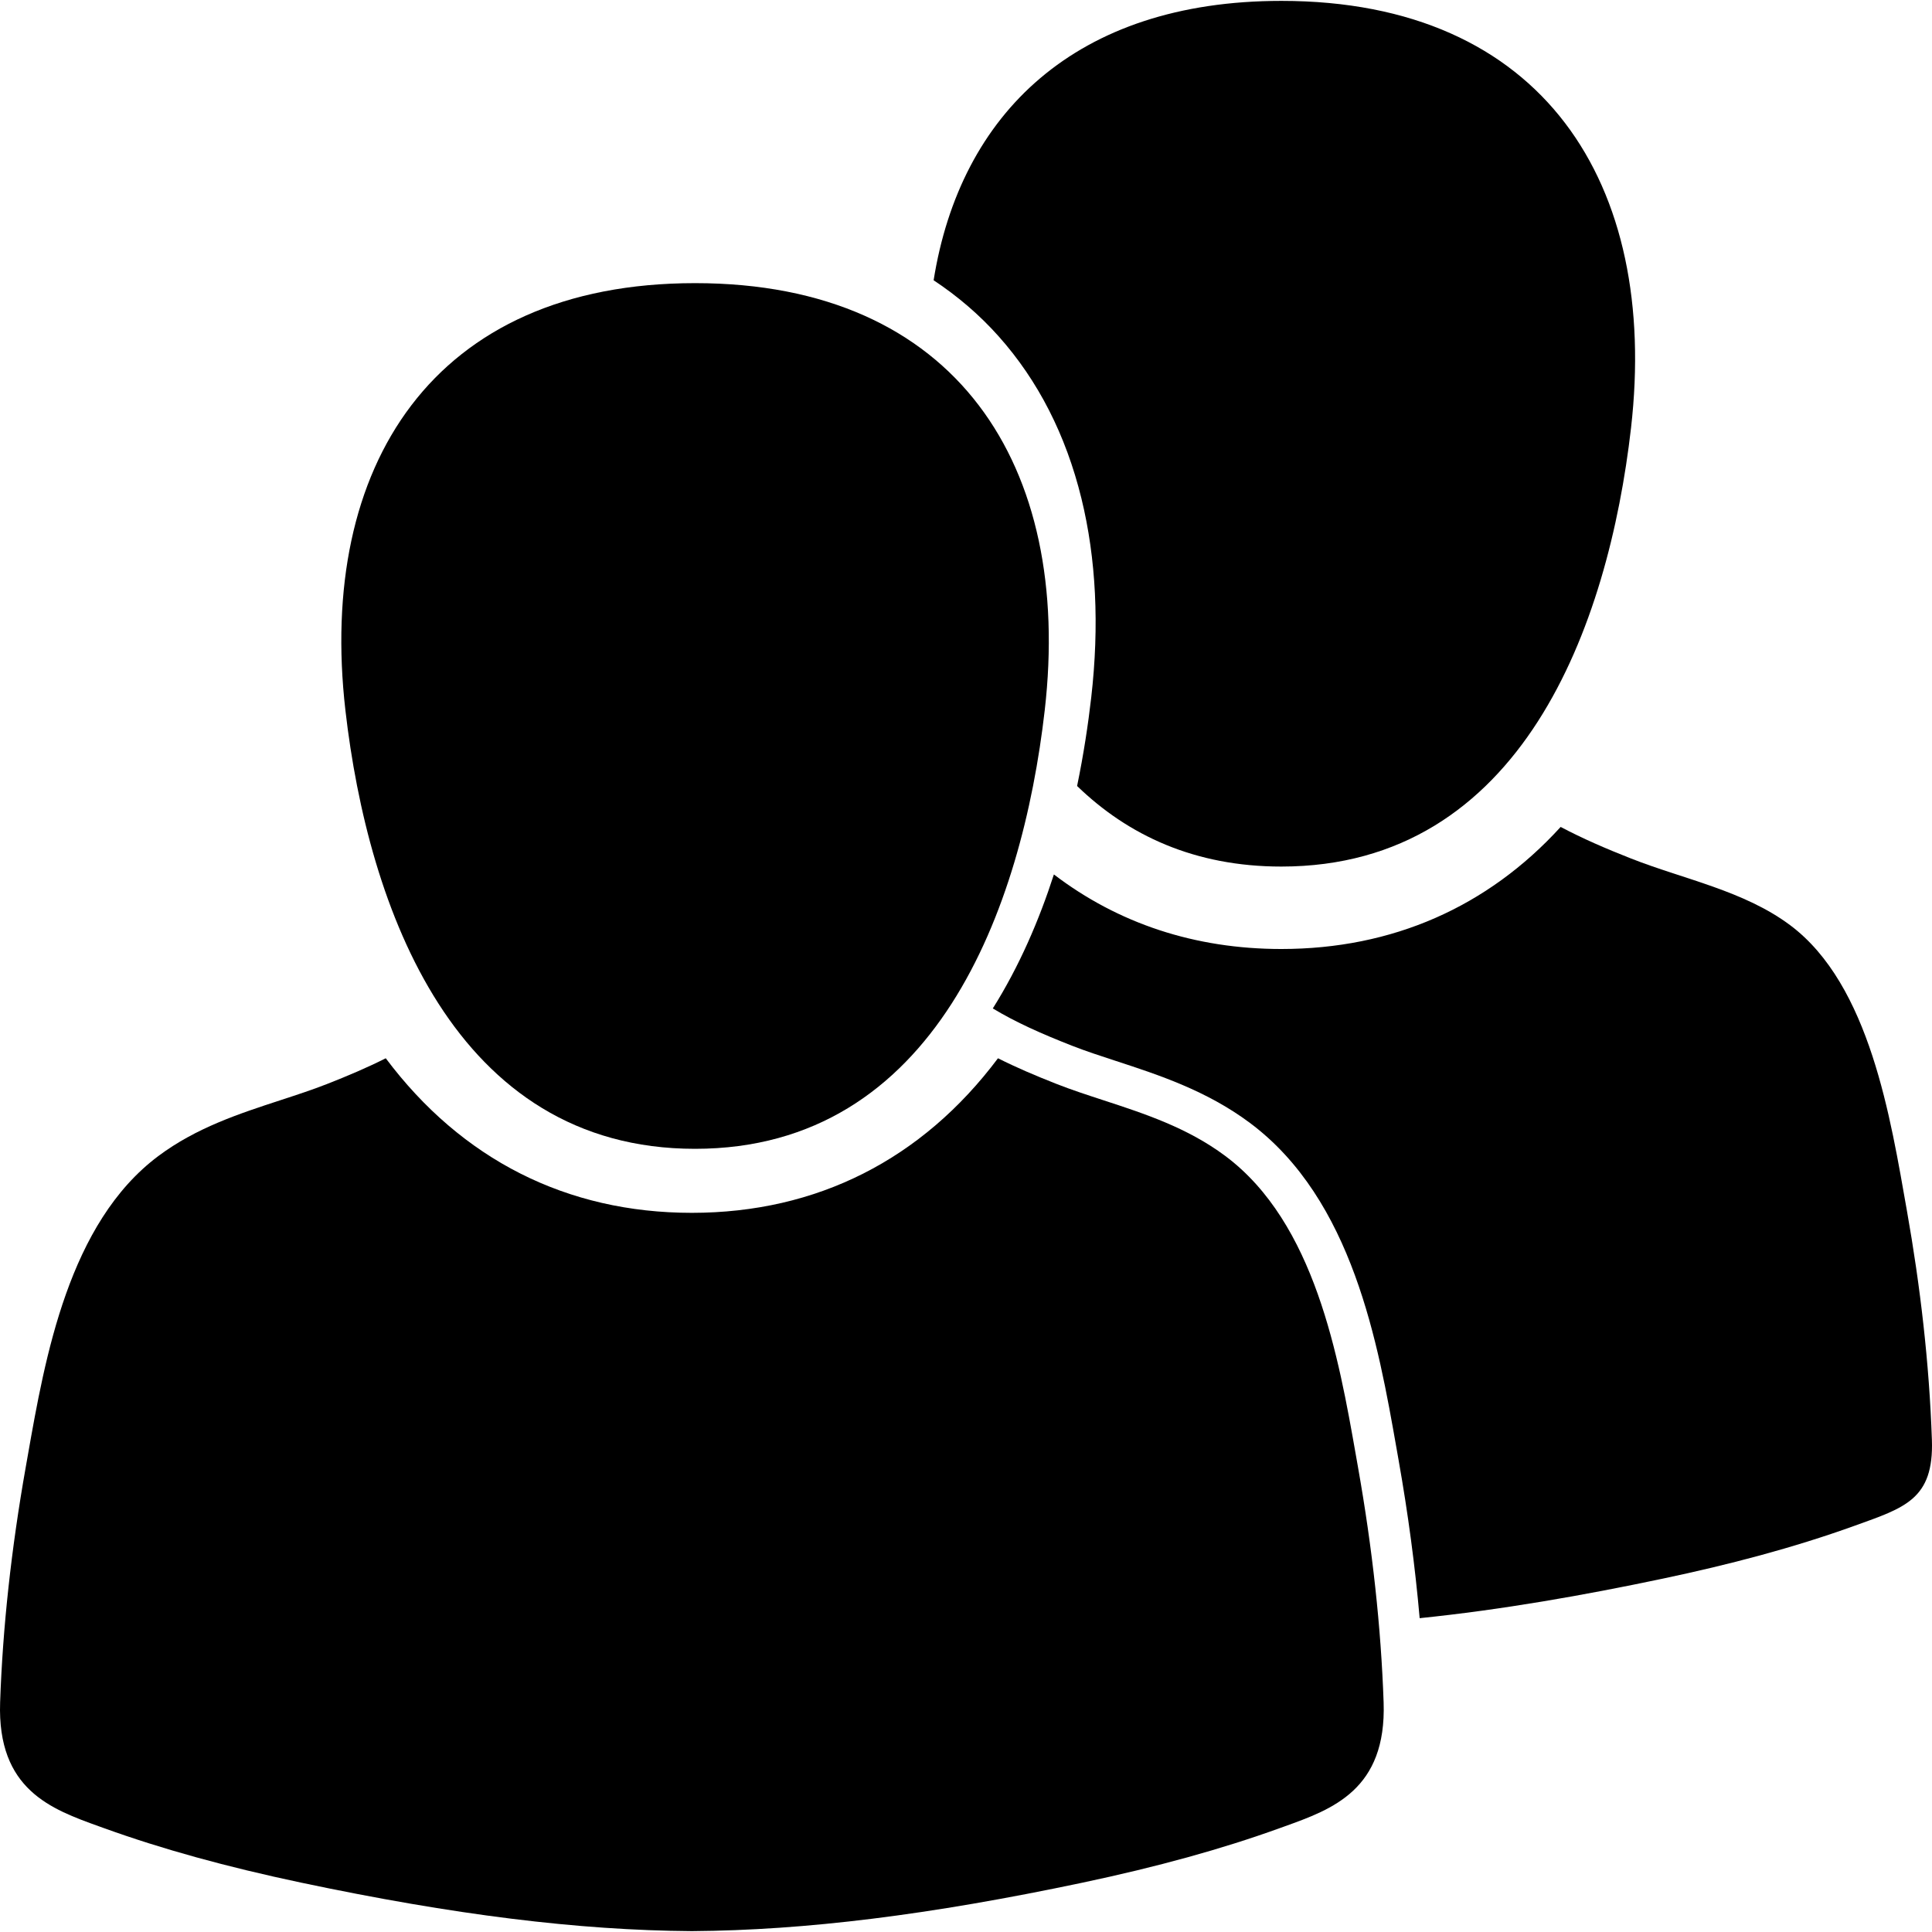
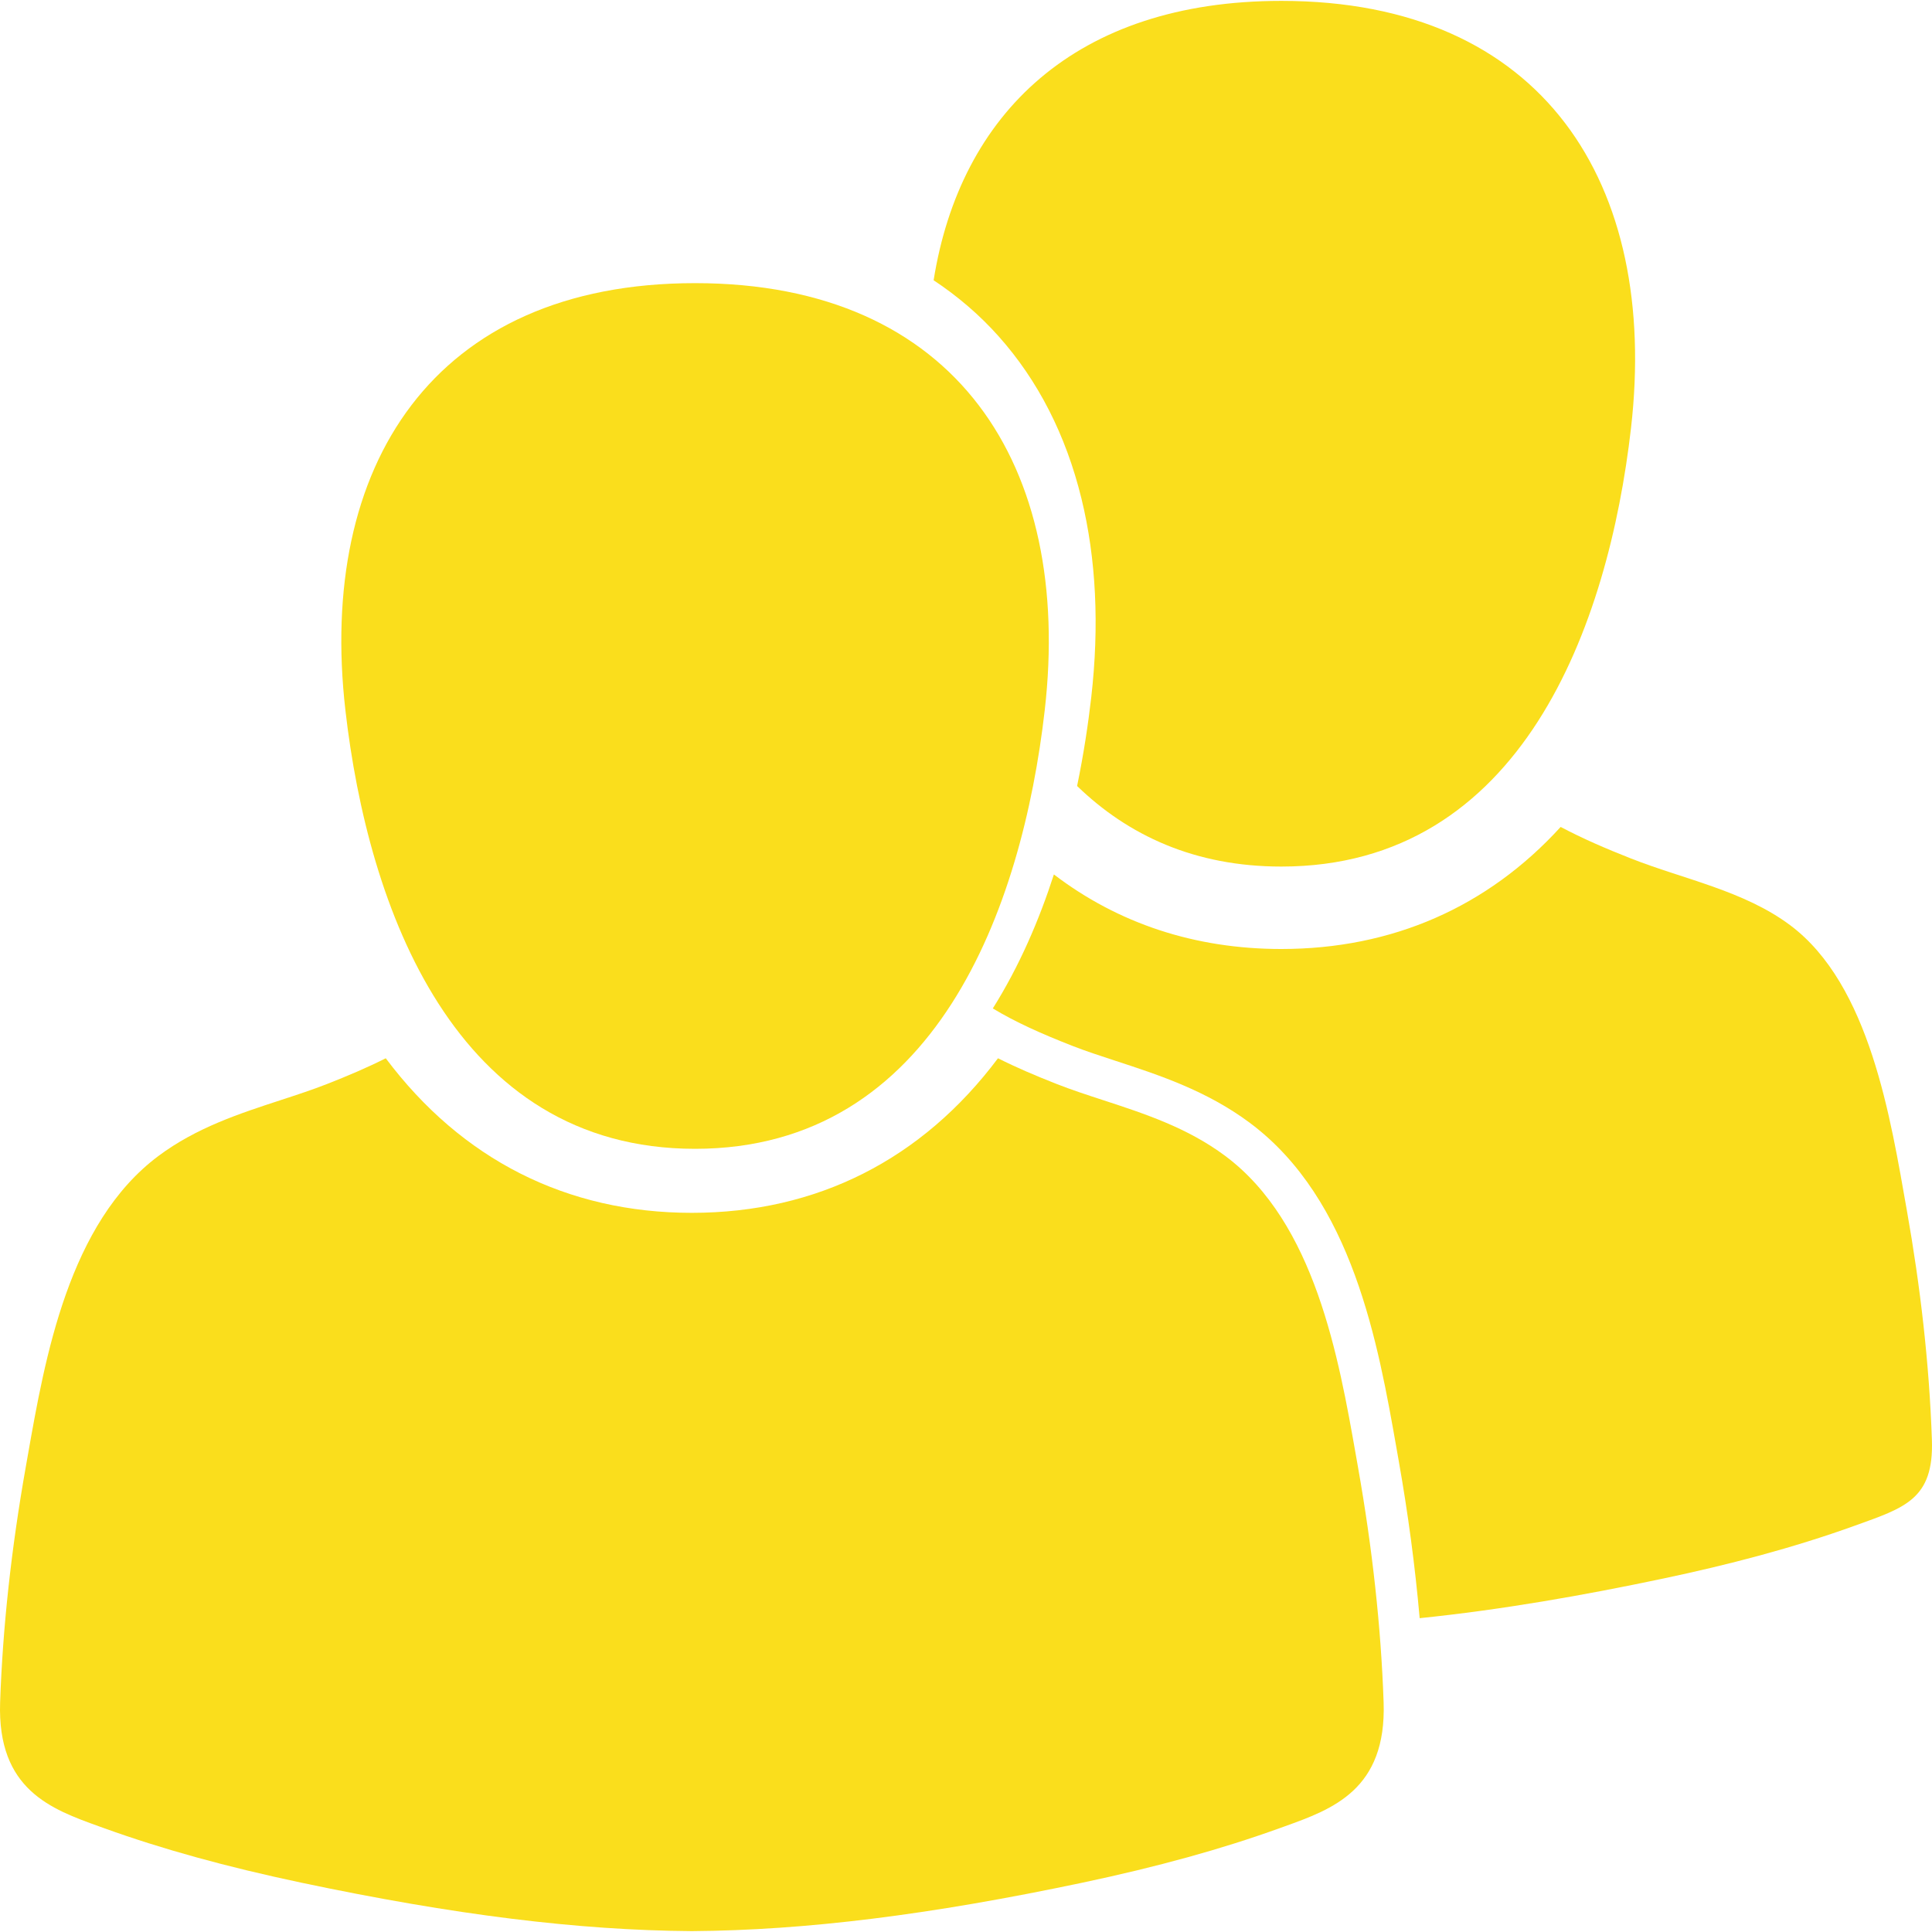
- <svg xmlns="http://www.w3.org/2000/svg" version="1.1" id="Capa_1" x="0px" y="0px" viewBox="0 0 611.998 611.998" style="enable-background:new 0 0 611.998 611.998;" xml:space="preserve">
+ <svg xmlns="http://www.w3.org/2000/svg" version="1.1" id="Capa_1" x="0px" y="0px" viewBox="0 0 611.998 611.998" style="enable-background:new 0 0 611.998 611.998;" xml:space="preserve" fill="#fade1c">
  <g>
    <g>
      <path d="M316.343,106.541c12.479,13.989,21.299,31.267,26.218,51.353c4.667,19.067,5.711,40.275,3.107,63.04    c-0.965,8.419-2.394,17.959-4.476,28.046c16.122,15.61,37.242,25.521,64.7,25.52c76.182-0.005,103.593-76.283,110.766-138.938    C525.5,58.374,489.003,0.279,405.893,0.279c-65.217,0-101.728,35.787-110.15,88.501    C303.363,93.825,310.272,99.735,316.343,106.541z" />
      <path d="M611.966,456.132c-0.829-24.312-3.679-48.739-7.925-72.674c-5.135-28.995-11.681-71.505-36.996-90.402    c-14.639-10.924-33.598-14.509-50.355-21.095c-8.157-3.205-15.467-6.389-22.324-10.013    c-23.148,25.385-53.333,38.664-88.482,38.666c-27.351,0-51.678-8.08-72.042-23.615c-4.688,14.499-10.963,29.102-19.352,42.443    c7.367,4.438,15.339,7.98,25.022,11.784c4.287,1.686,8.992,3.224,13.975,4.851c13.47,4.403,28.737,9.392,42.444,19.623    c32.582,24.322,40.603,69.898,46.46,103.178l0.631,3.59c3.029,17.066,5.253,33.832,6.684,50.12    c26.004-2.665,51.877-7.218,77.246-12.574c20.505-4.328,40.876-9.61,60.602-16.727    C603.315,477.606,612.613,474.965,611.966,456.132z" />
      <path d="M430.171,464.752l-0.634-3.607c-5.477-31.126-12.98-73.754-41.411-94.977c-11.99-8.95-25.564-13.386-38.693-17.676    c-5.169-1.689-10.051-3.284-14.697-5.111c-6.778-2.663-12.885-5.271-18.606-8.154c-24.037,32.072-57.348,48.959-96.974,48.962    c-39.615,0-72.923-16.887-96.959-48.962c-5.721,2.883-11.828,5.491-18.607,8.154c-4.645,1.825-9.528,3.42-14.696,5.109    c-13.129,4.29-26.706,8.726-38.694,17.676c-28.439,21.226-35.938,63.862-41.413,94.993l-0.634,3.593    c-4.577,25.84-7.307,50.906-8.115,74.501c-0.949,27.684,16.233,33.854,31.391,39.3l1.633,0.588    c18.229,6.578,38.618,12.21,62.335,17.223c48.428,10.222,87.728,15.101,123.673,15.356h0.093h0.093    c35.95-0.255,75.248-5.135,123.67-15.356c23.72-5.011,44.109-10.643,62.332-17.221l1.63-0.586    c15.162-5.445,32.349-11.616,31.4-39.303C437.476,515.6,434.743,490.533,430.171,464.752z" />
      <path d="M220.175,363.91c76.182-0.005,103.593-76.28,110.766-138.94c8.839-77.188-27.661-135.28-110.766-135.28    c-83.094,0-119.616,58.086-110.763,135.28C116.587,287.63,143.993,363.915,220.175,363.91z" />
    </g>
  </g>
  <g>
</g>
  <g>
</g>
  <g>
</g>
  <g>
</g>
  <g>
</g>
  <g>
</g>
  <g>
</g>
  <g>
</g>
  <g>
</g>
  <g>
</g>
  <g>
</g>
  <g>
</g>
  <g>
</g>
  <g>
</g>
  <g>
</g>
</svg>
